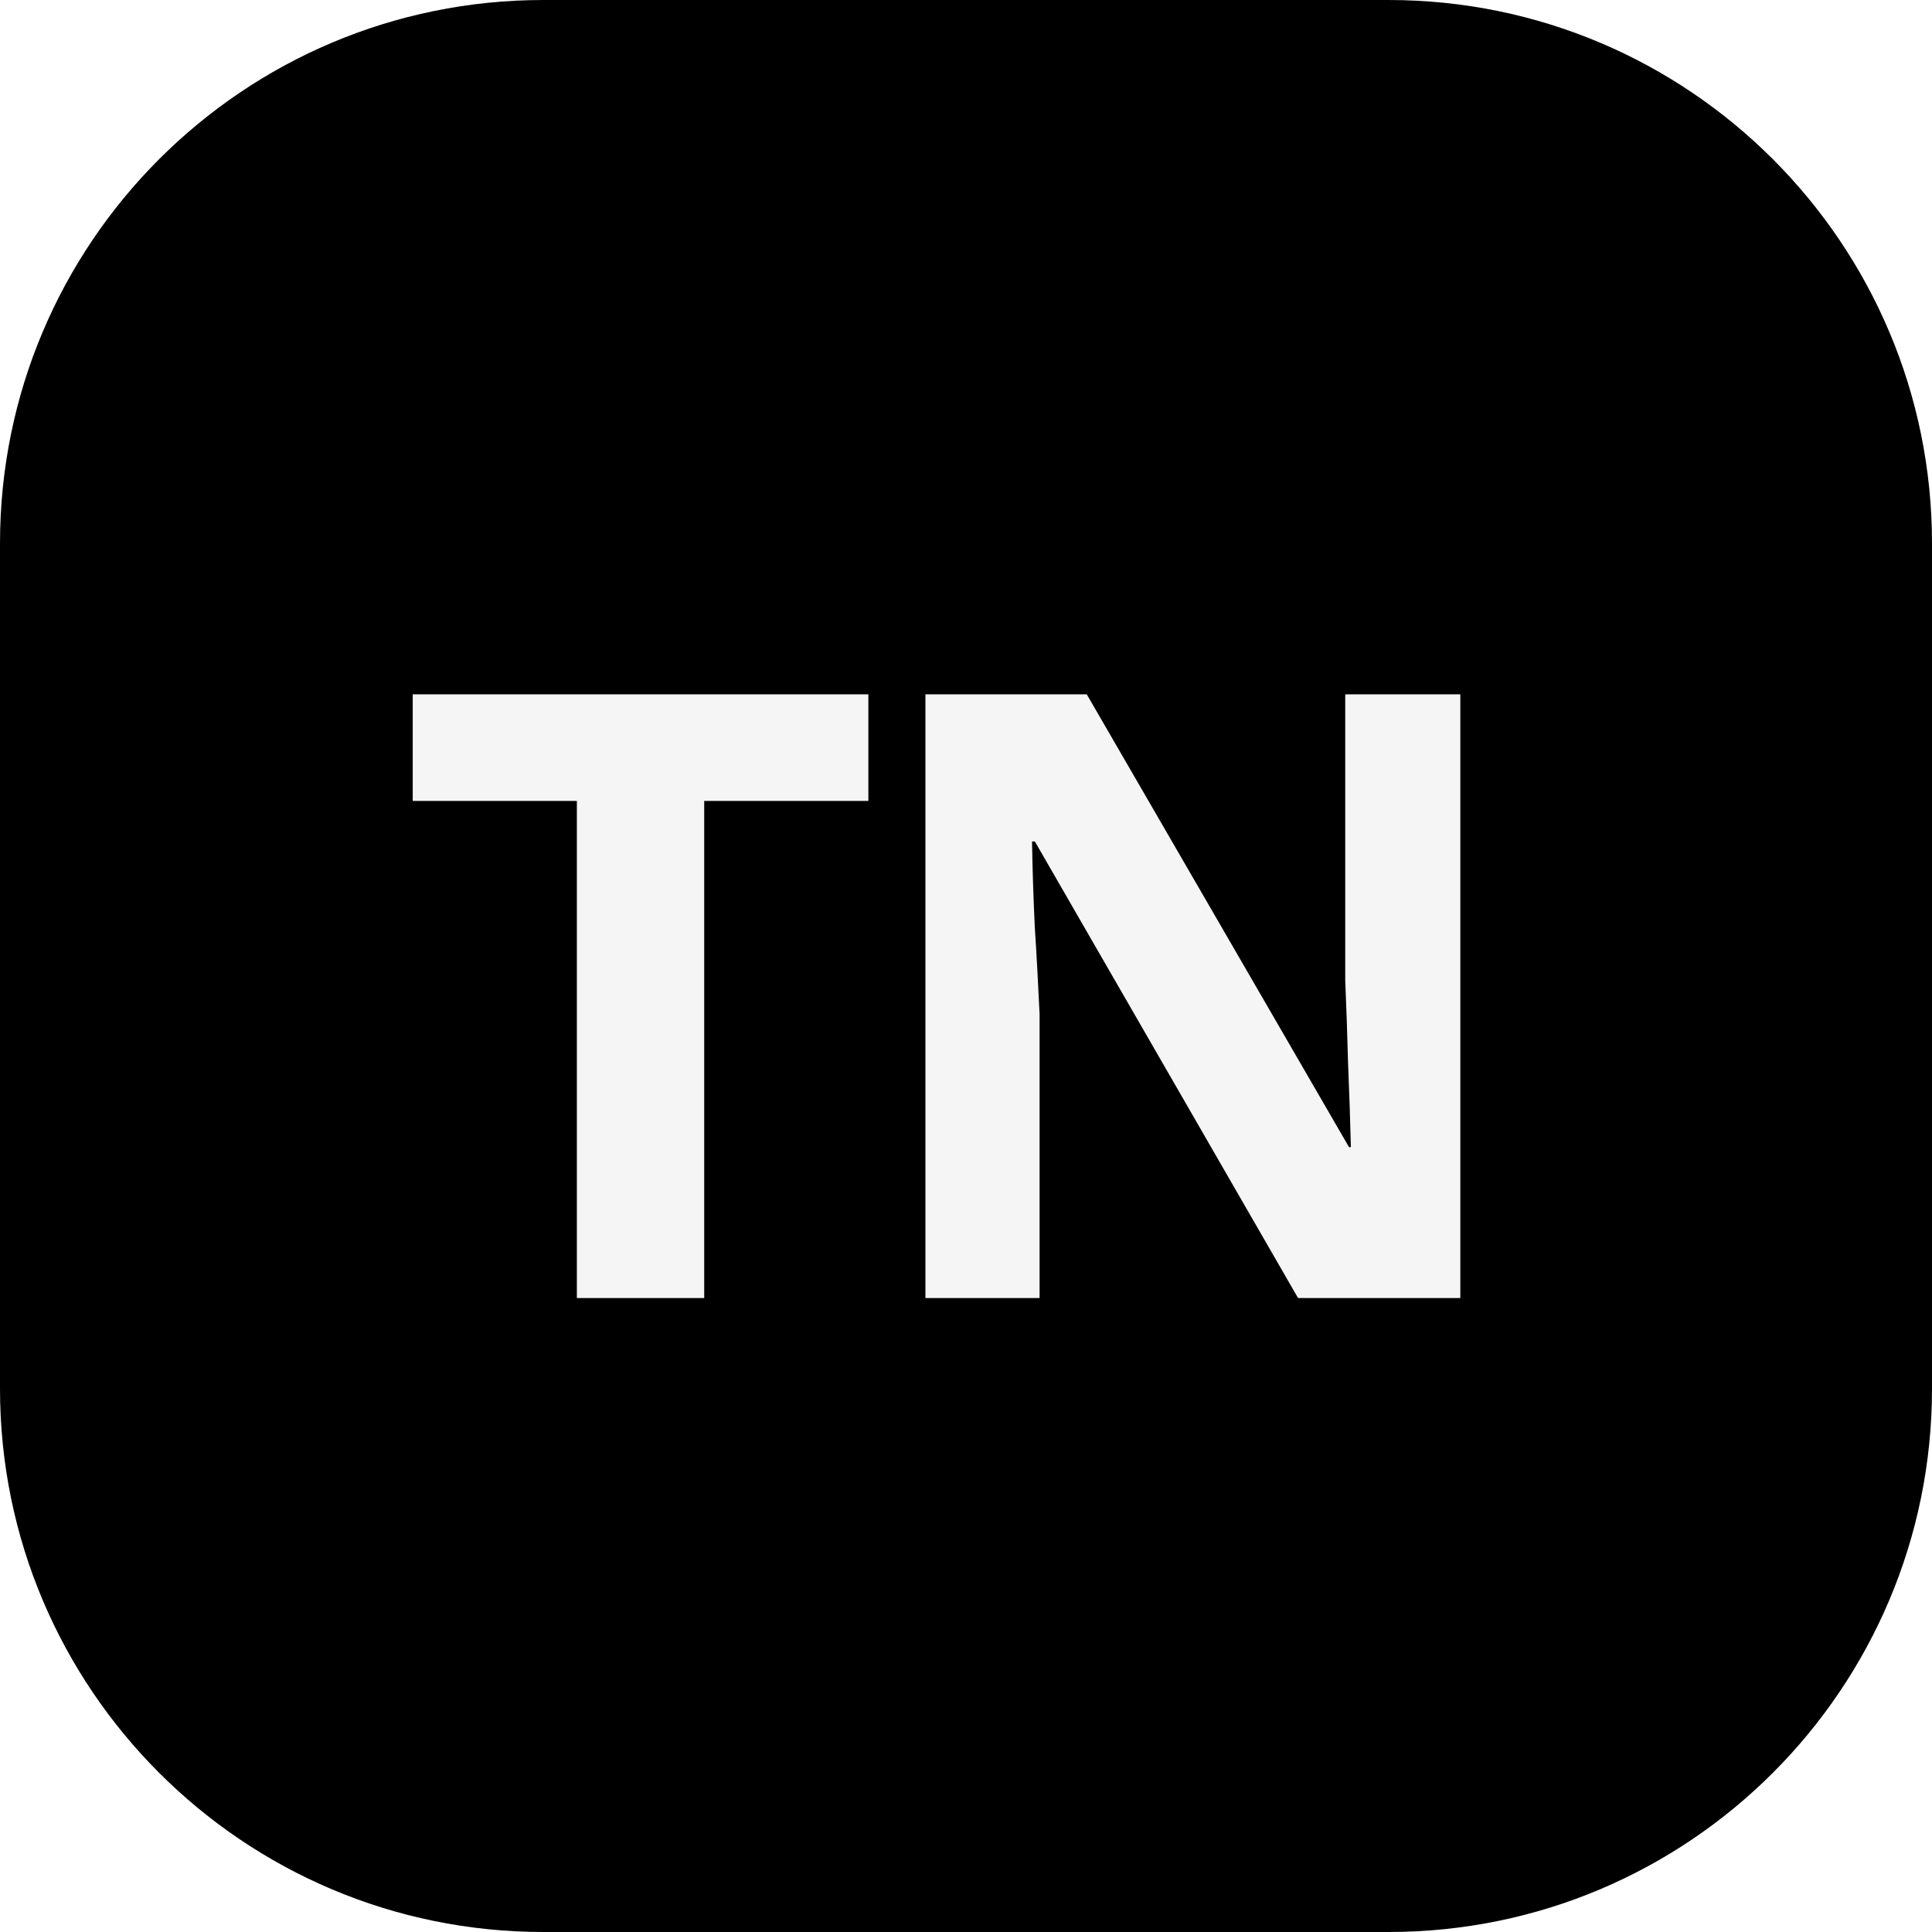
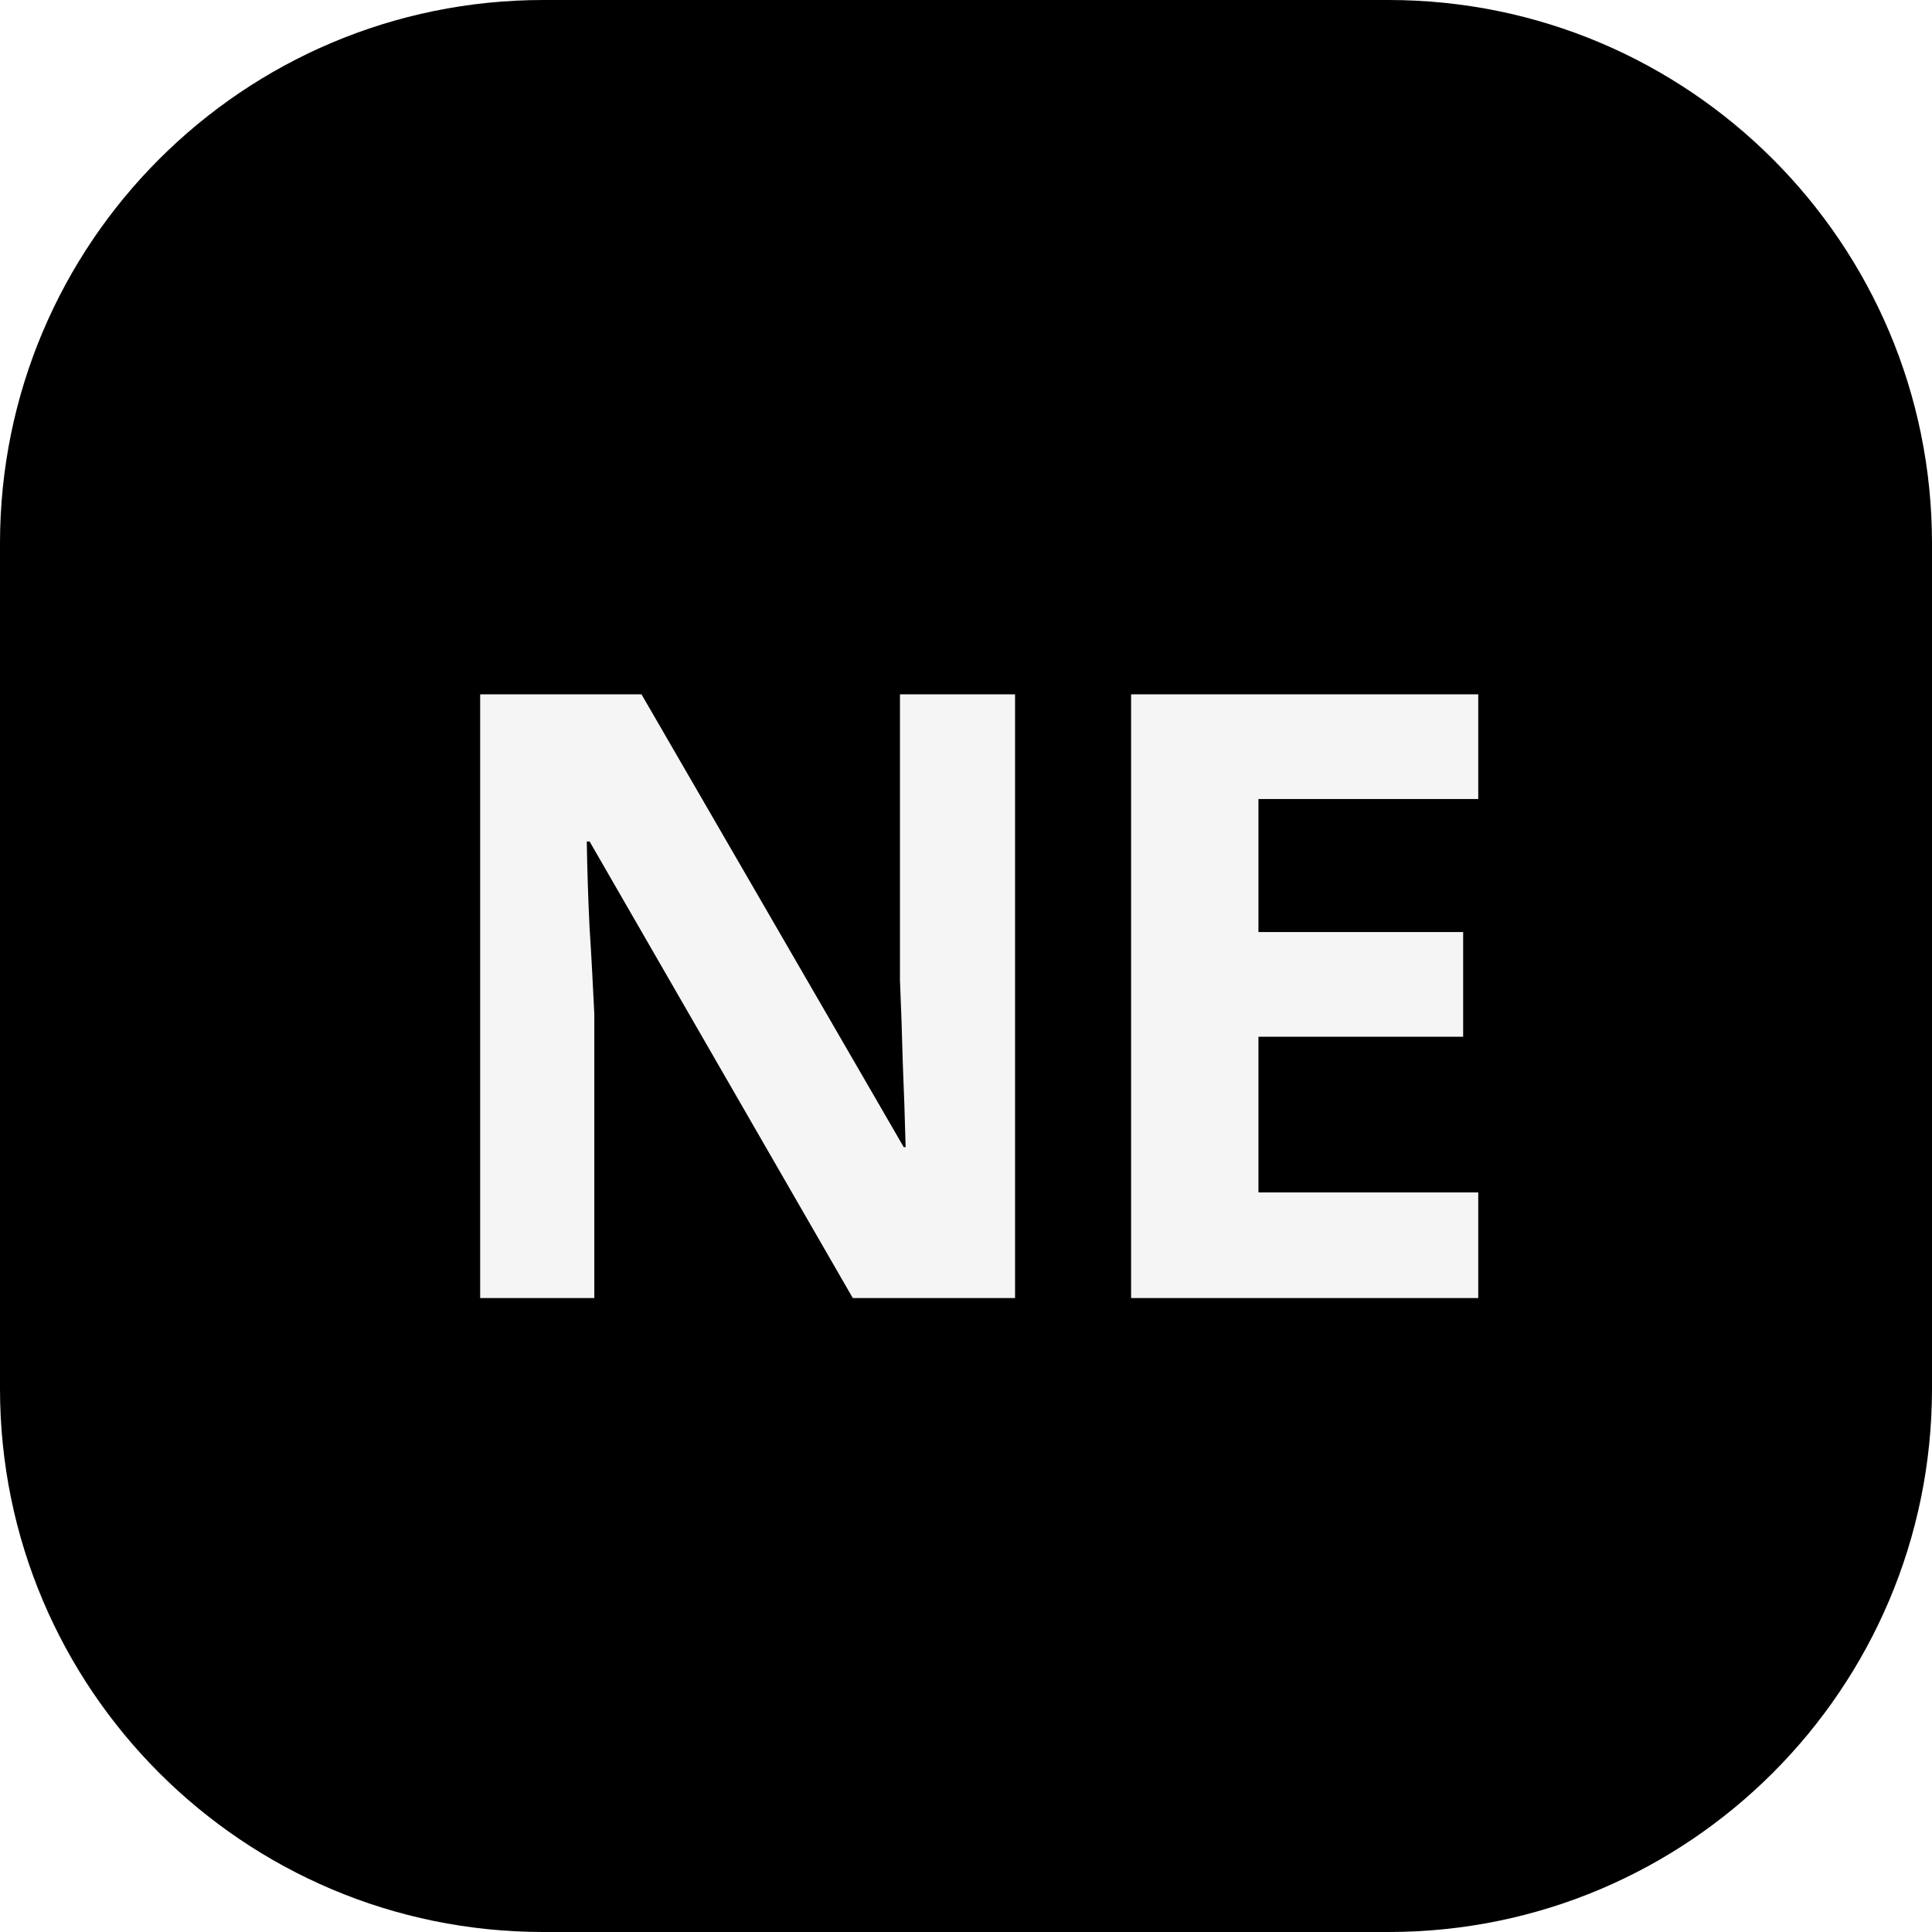
<svg xmlns="http://www.w3.org/2000/svg" viewBox="0 0 32 32">
  <rect width="32" height="32" rx="9" fill="#000" />
-   <text x="16" y="21.5" text-anchor="middle" font-family="system-ui,sans-serif" font-size="14" font-weight="700" letter-spacing="-.6" fill="#f5f5f5">TN</text>
+   <text x="16" y="21.5" text-anchor="middle" font-family="system-ui,sans-serif" font-size="14" font-weight="700" letter-spacing="-.6" fill="#f5f5f5">NE</text>
</svg>
